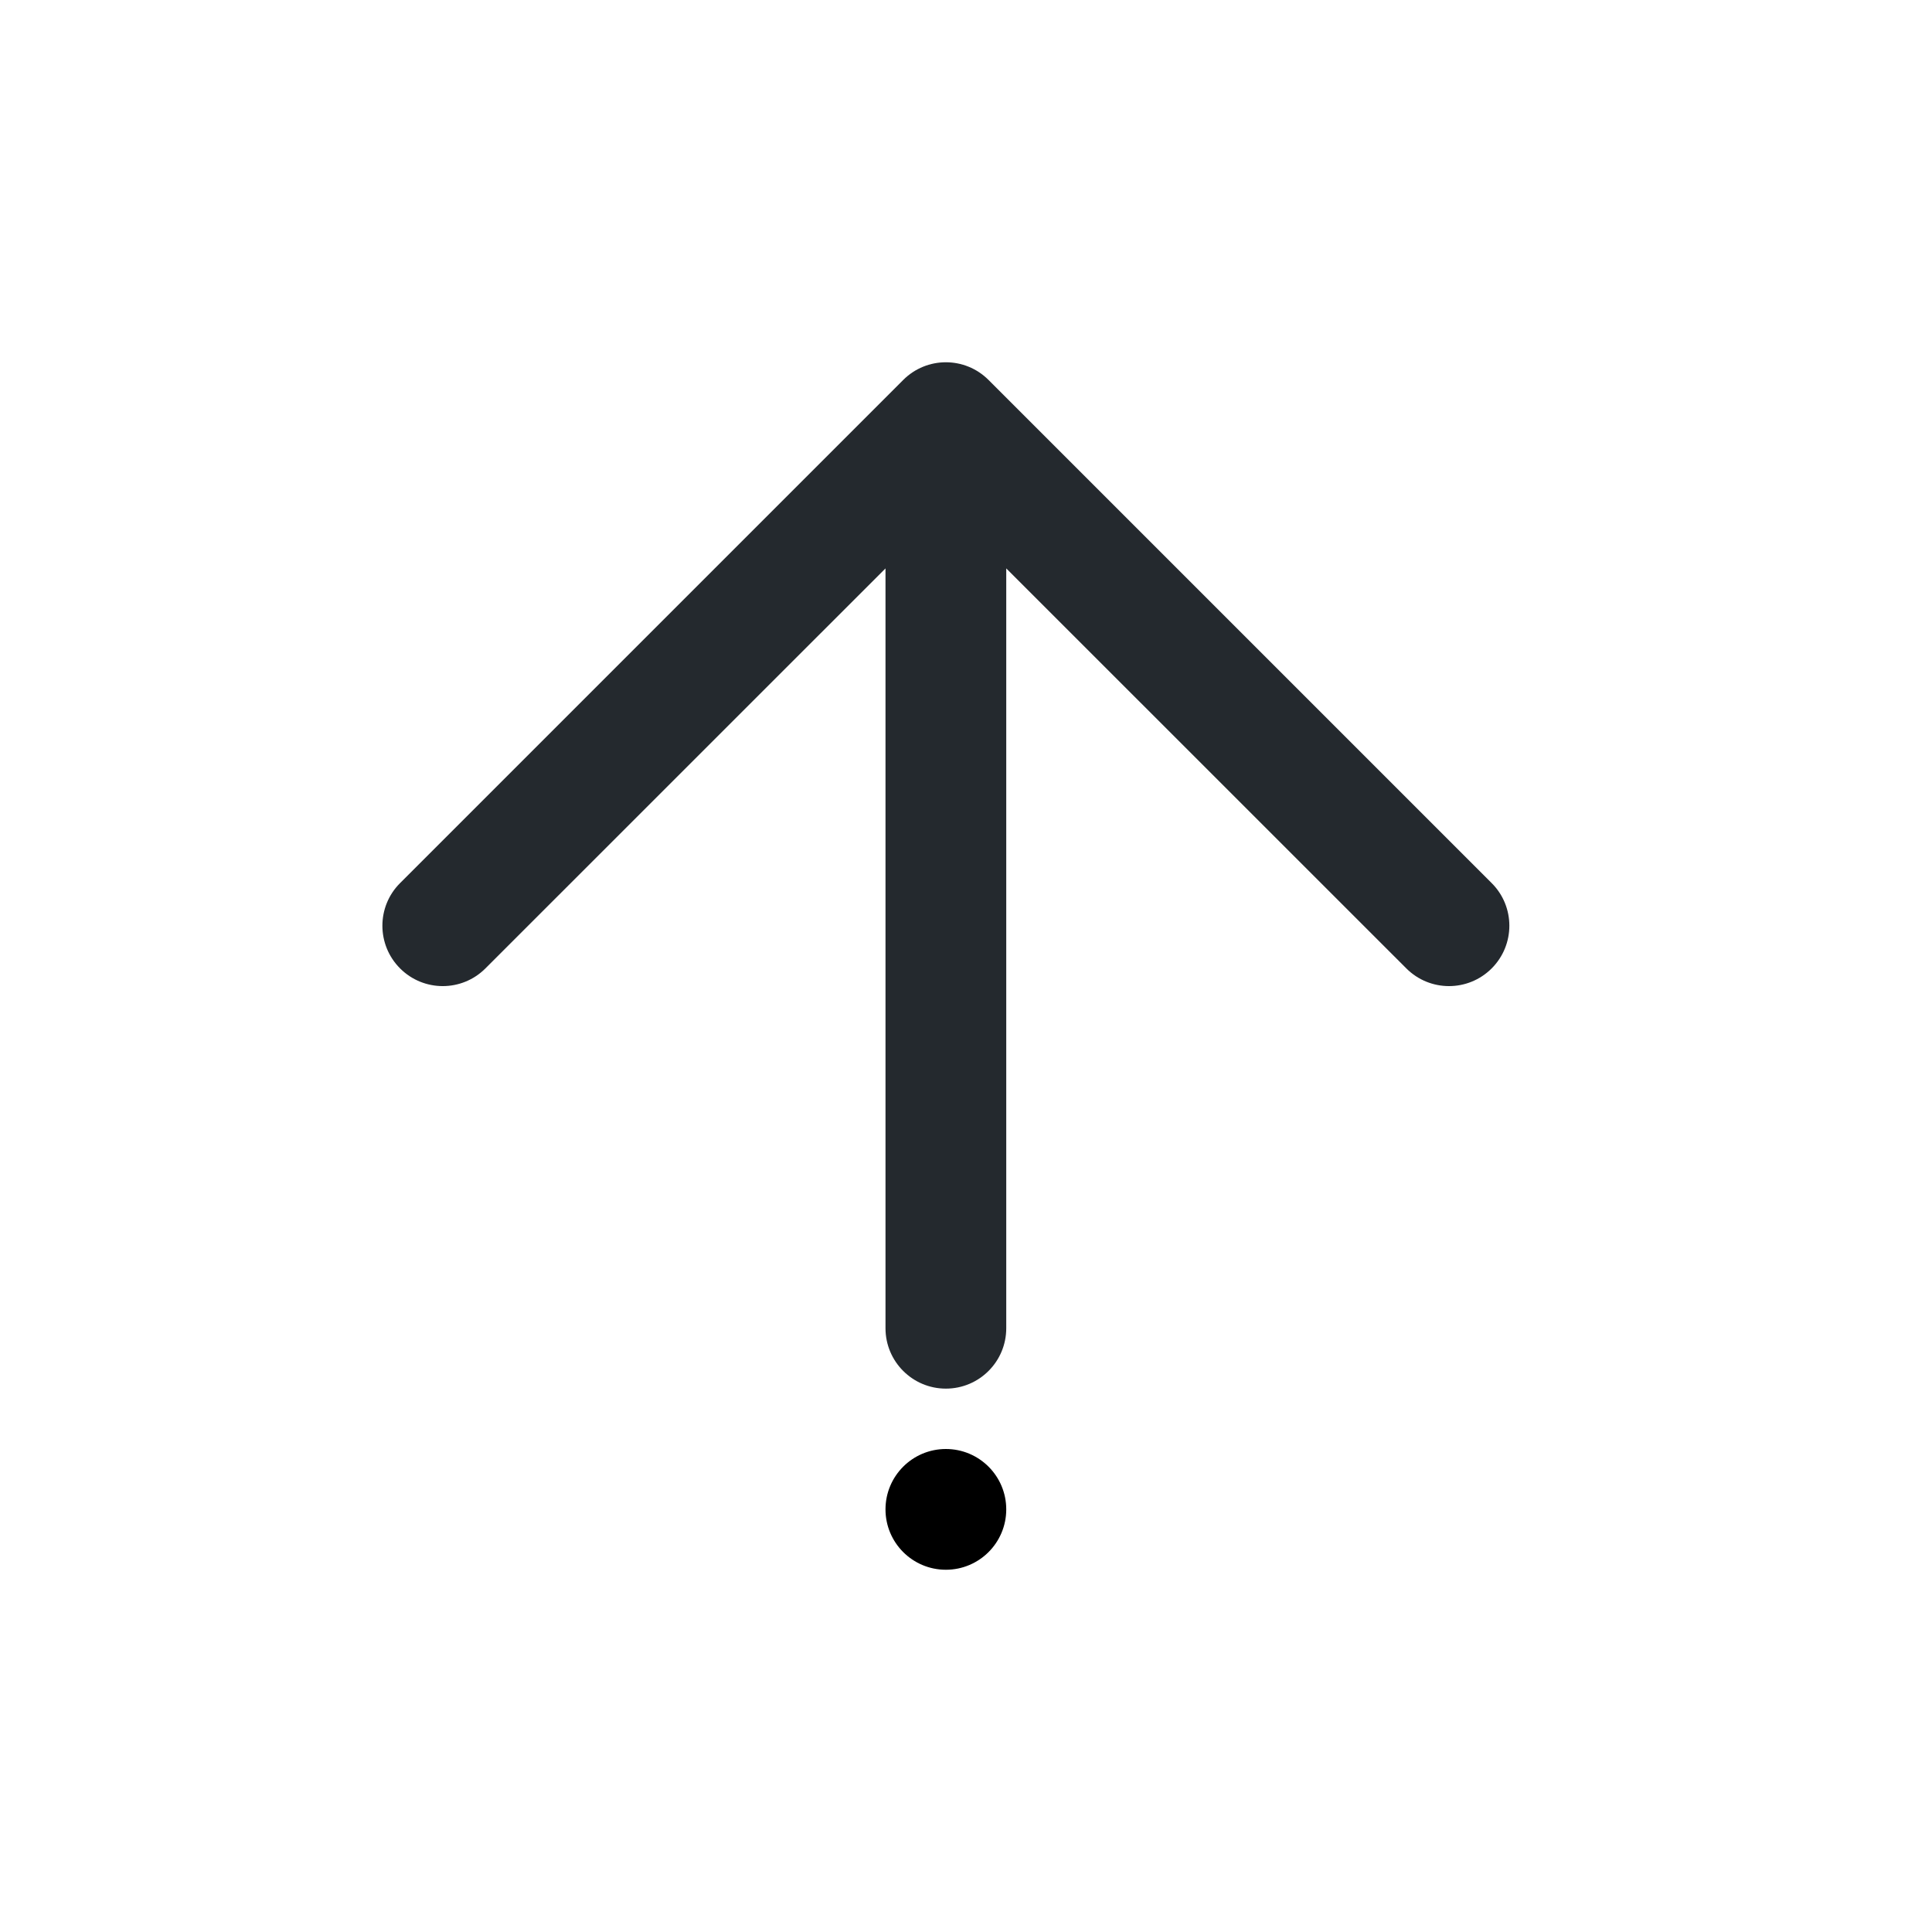
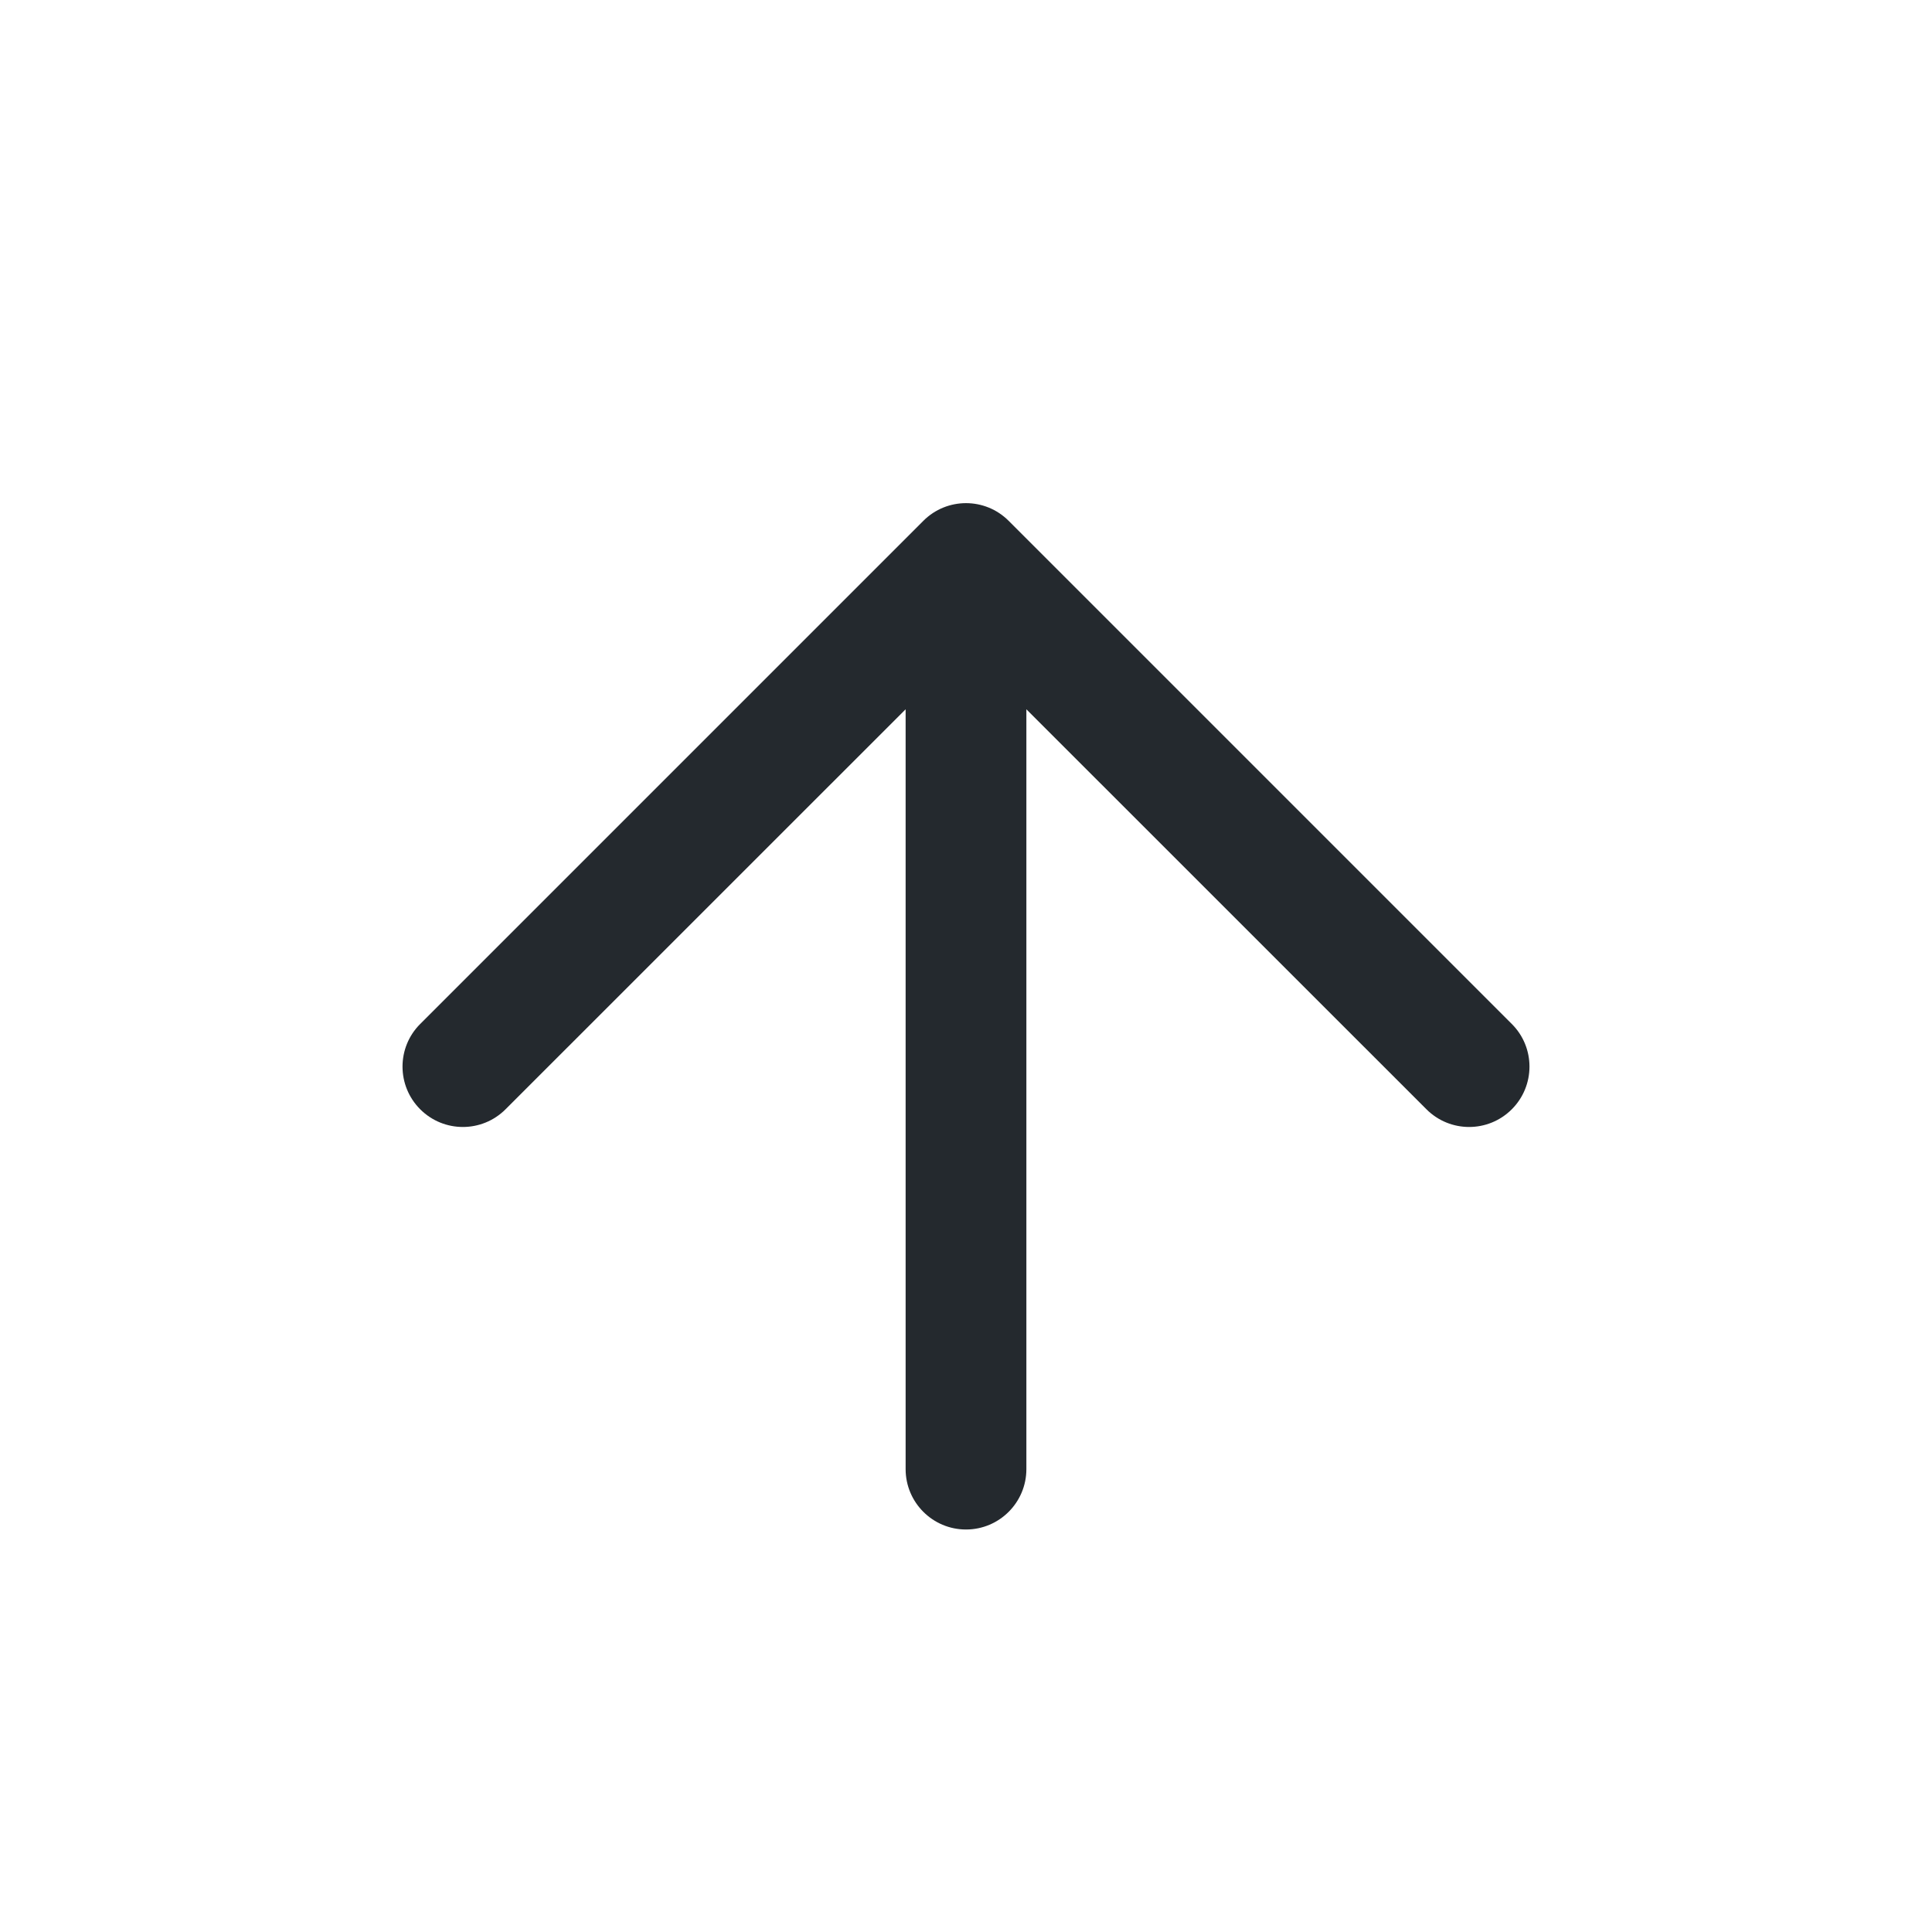
<svg xmlns="http://www.w3.org/2000/svg" width="24" height="24" viewBox="0 0 24 24" fill="none">
-   <path fill-rule="evenodd" clip-rule="evenodd" d="M4.97 12.03C4.677 11.737 4.677 11.262 4.97 10.97L11.22 4.72C11.513 4.427 11.987 4.427 12.28 4.72L18.53 10.97C18.823 11.262 18.823 11.737 18.53 12.03C18.237 12.323 17.763 12.323 17.47 12.03L12.5 7.061V16.5C12.5 16.914 12.164 17.25 11.75 17.25C11.336 17.25 11 16.914 11 16.5V7.061L6.03 12.03C5.737 12.323 5.263 12.323 4.97 12.03Z" fill="#24292E" />
-   <circle cx="11.75" cy="18.75" r="0.75" transform="rotate(90 11.75 18.75)" fill="black" />
+   <path fill-rule="evenodd" clip-rule="evenodd" d="M5.22 13.78C4.927 13.487 4.927 13.012 5.22 12.72L11.47 6.47C11.763 6.177 12.237 6.177 12.53 6.47L18.78 12.72C19.073 13.012 19.073 13.487 18.78 13.78C18.487 14.073 18.013 14.073 17.72 13.78L12.75 8.811V18.25C12.75 18.664 12.414 19 12 19C11.586 19 11.25 18.664 11.25 18.25V8.811L6.28 13.78C5.987 14.073 5.513 14.073 5.22 13.78Z" fill="#24292E" />
</svg>
